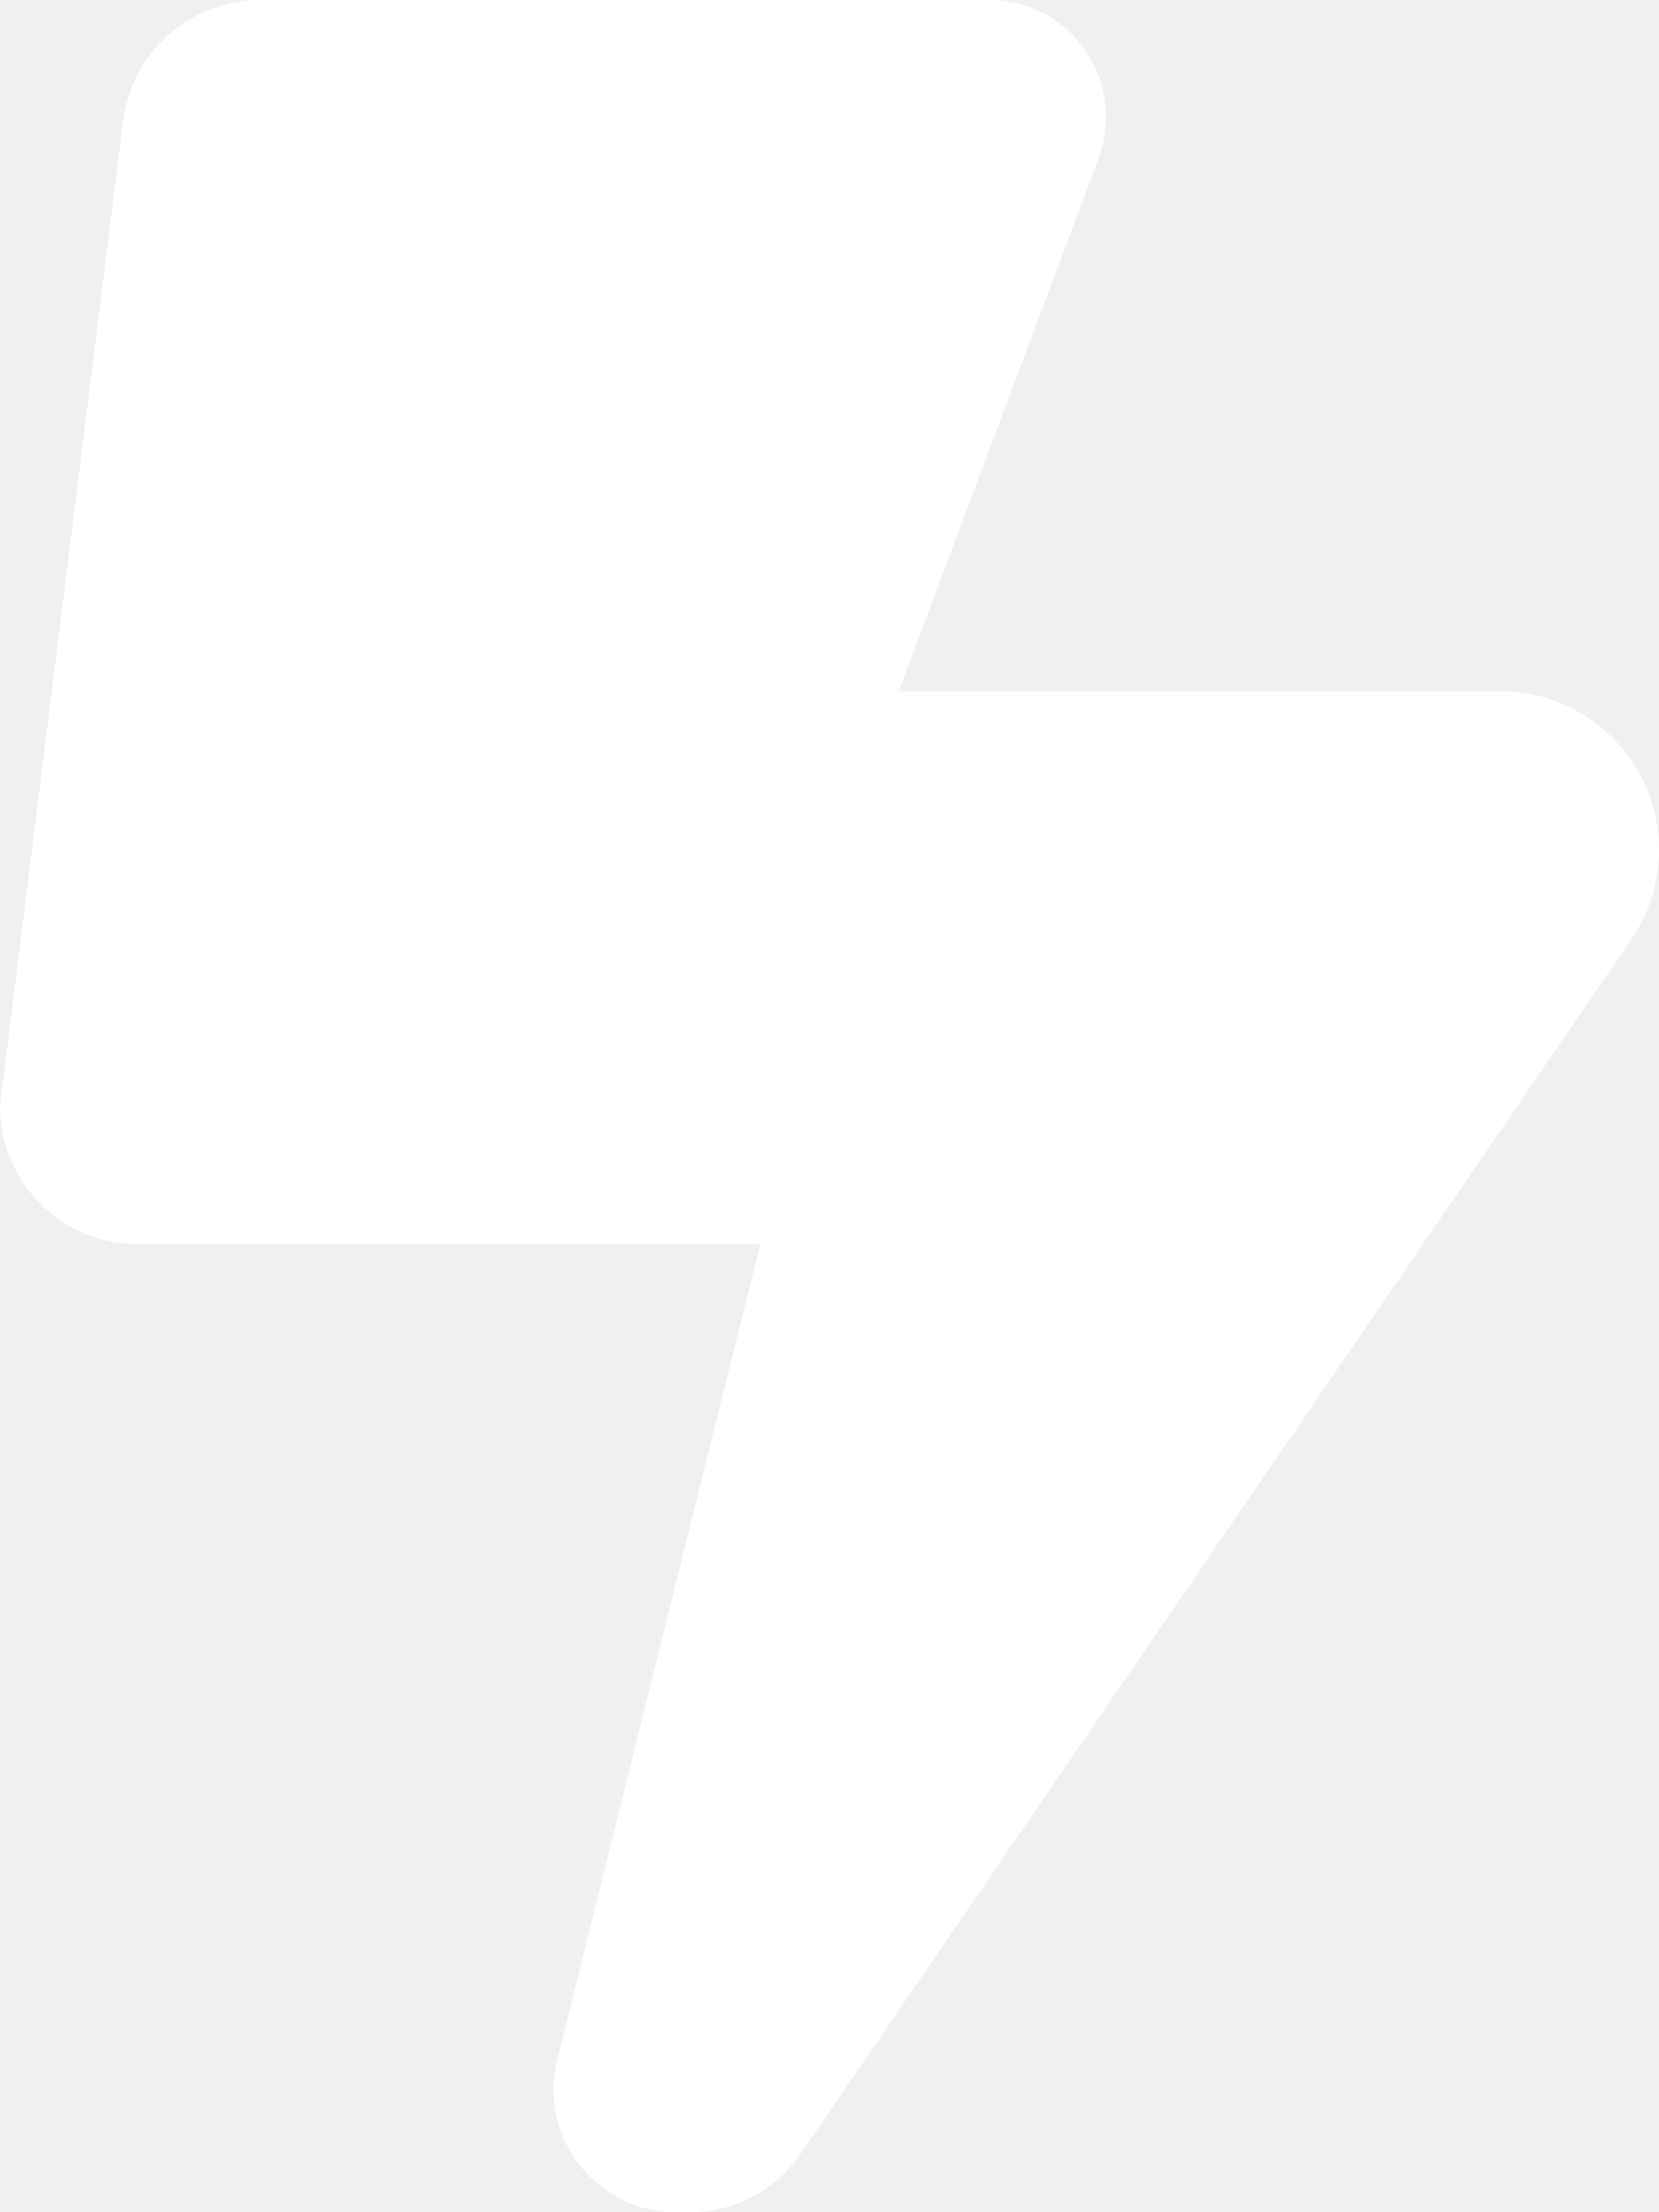
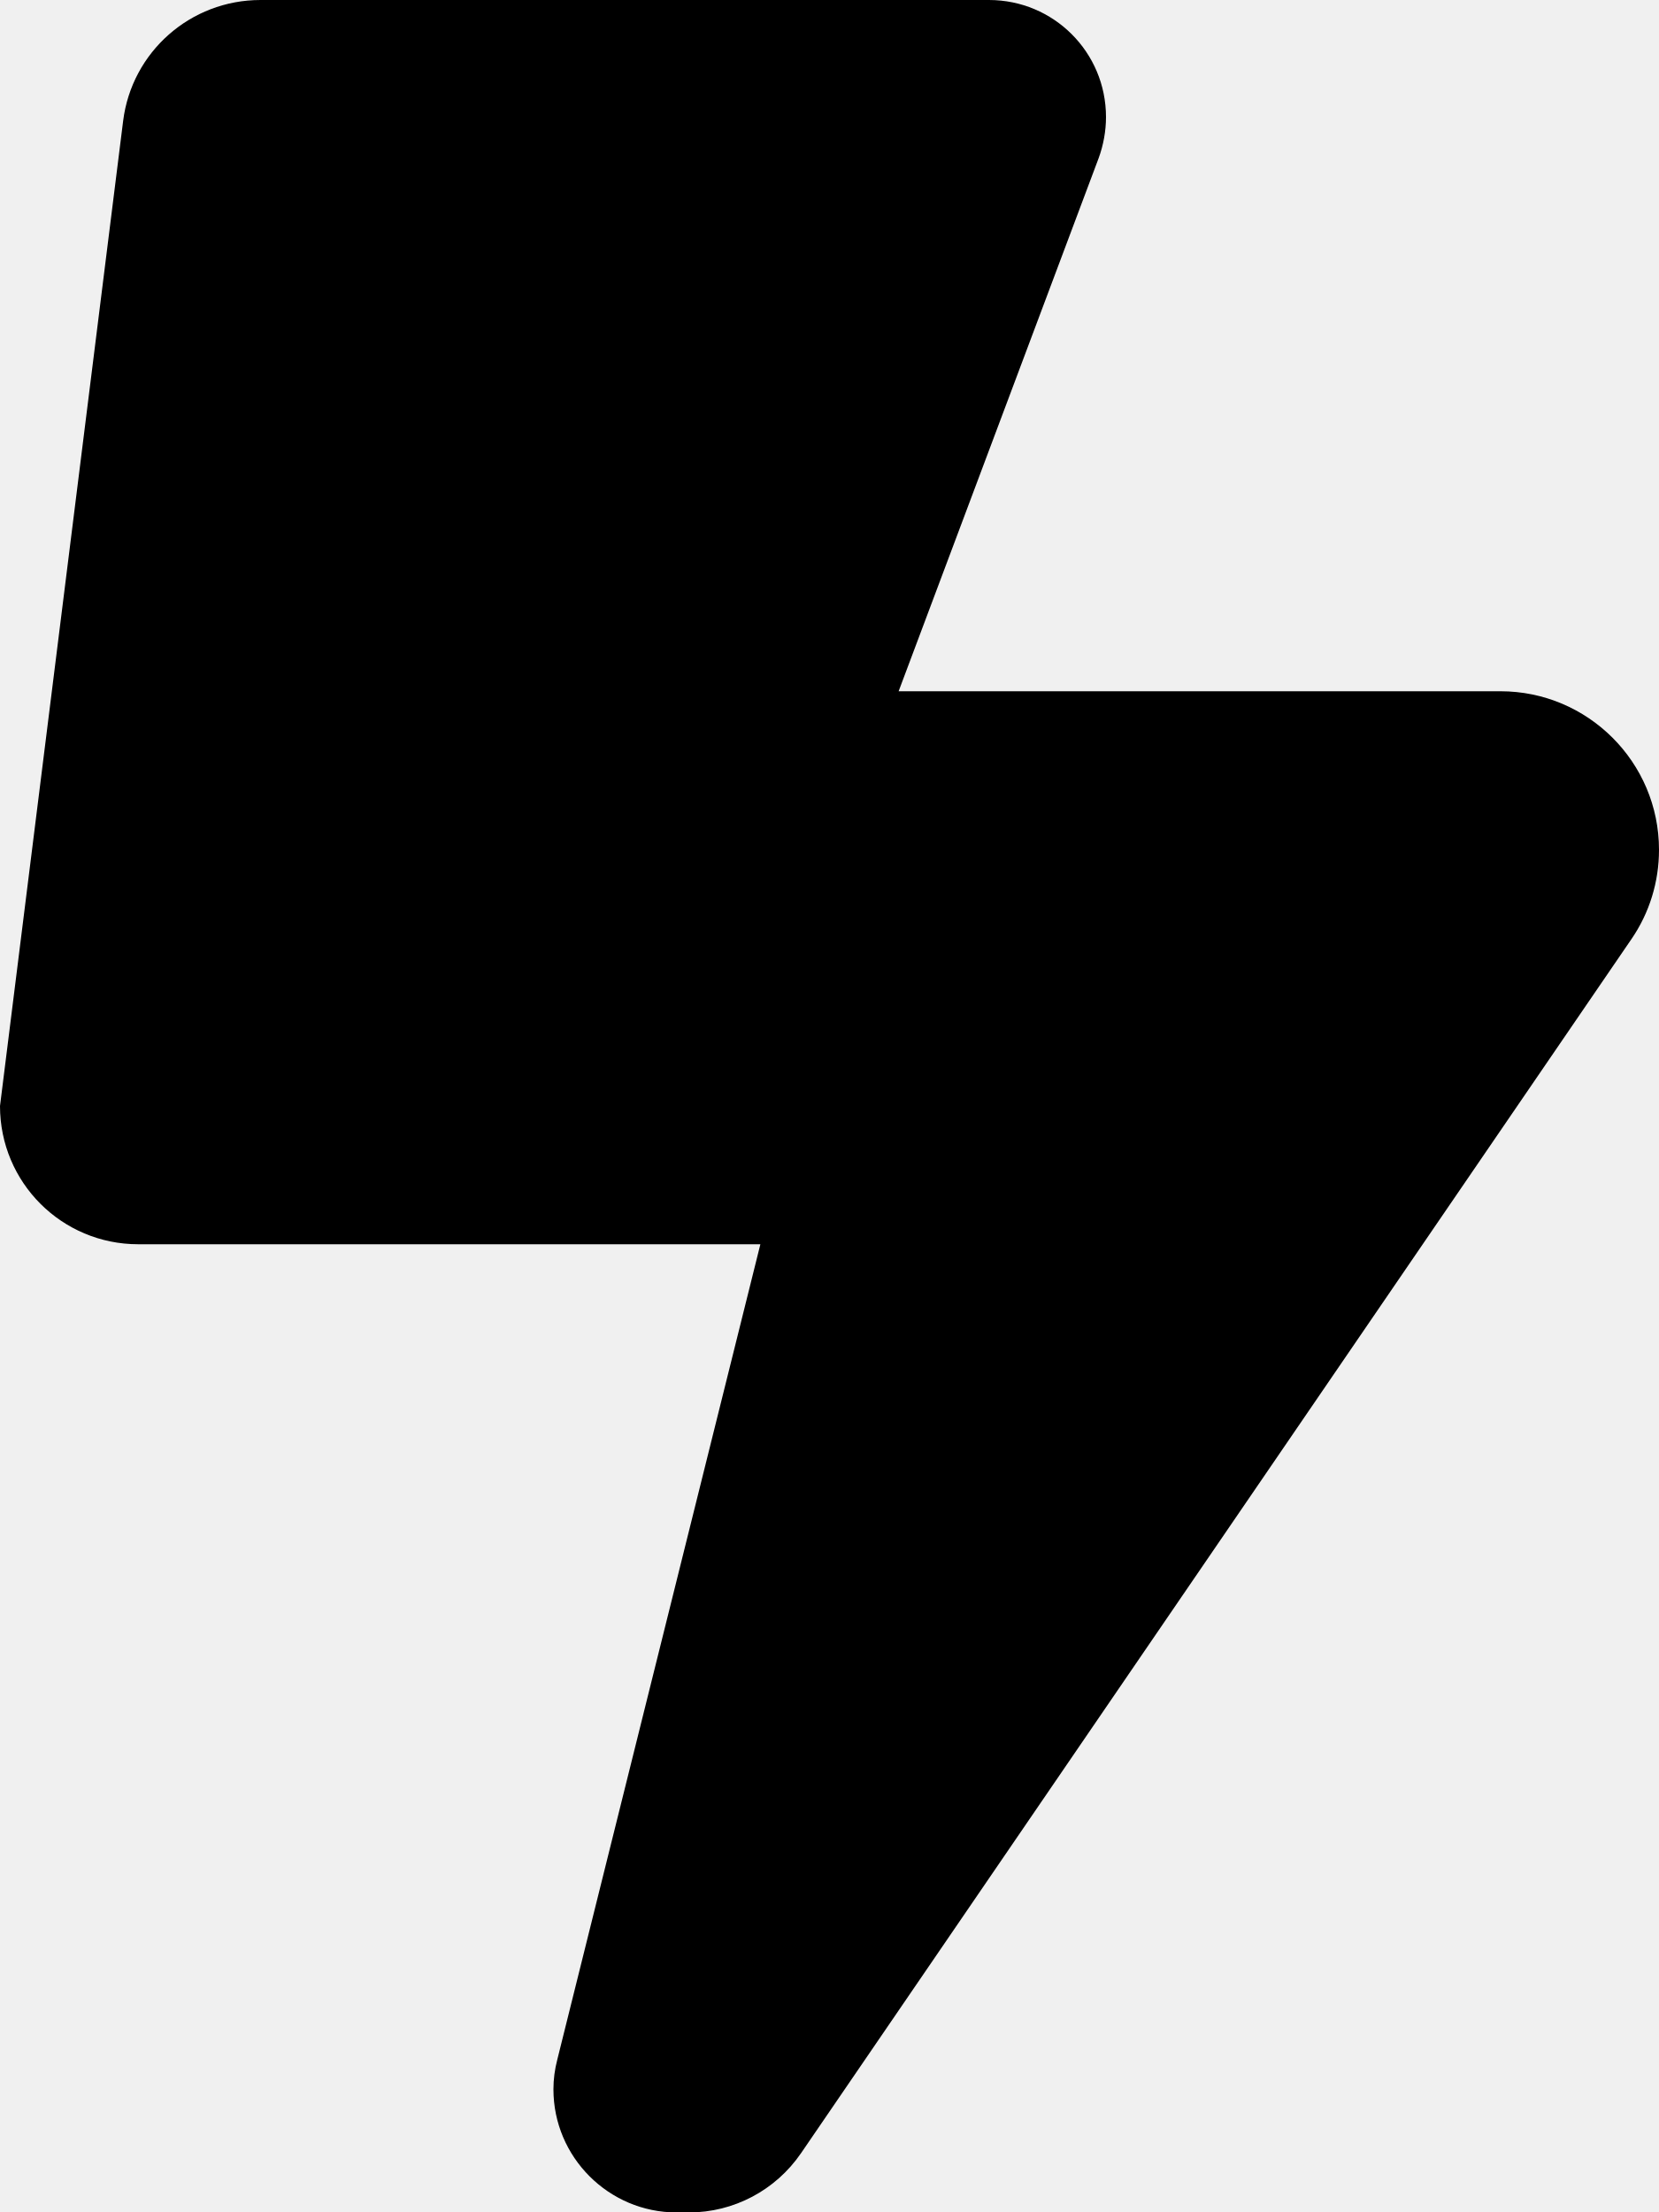
<svg xmlns="http://www.w3.org/2000/svg" viewBox="0 0 384 512">
-   <path fill="#FFFFFF" d="M0 256L28.5 28c2-16 15.6-28 31.8-28L228.9 0c15 0 27.1 12.1 27.1 27.1 0 3.2-.6 6.5-1.7 9.5L208 160 347.3 160c20.2 0 36.7 16.4 36.7 36.7 0 7.4-2.2 14.6-6.4 20.7l-192.2 281c-5.9 8.6-15.6 13.7-25.9 13.7l-2.9 0c-15.7 0-28.5-12.8-28.5-28.5 0-2.3 .3-4.6 .9-6.9L176 288 32 288c-17.7 0-32-14.3-32-32z" />
+   <path fill="currentColor" d="M0 256L28.5 28c2-16 15.6-28 31.8-28L228.9 0c15 0 27.1 12.1 27.1 27.1 0 3.2-.6 6.5-1.7 9.5L208 160 347.3 160c20.2 0 36.7 16.4 36.7 36.7 0 7.4-2.2 14.6-6.4 20.7l-192.2 281c-5.9 8.6-15.6 13.7-25.9 13.7l-2.9 0c-15.7 0-28.5-12.8-28.5-28.5 0-2.3 .3-4.6 .9-6.9L176 288 32 288c-17.7 0-32-14.3-32-32z" />
</svg>
